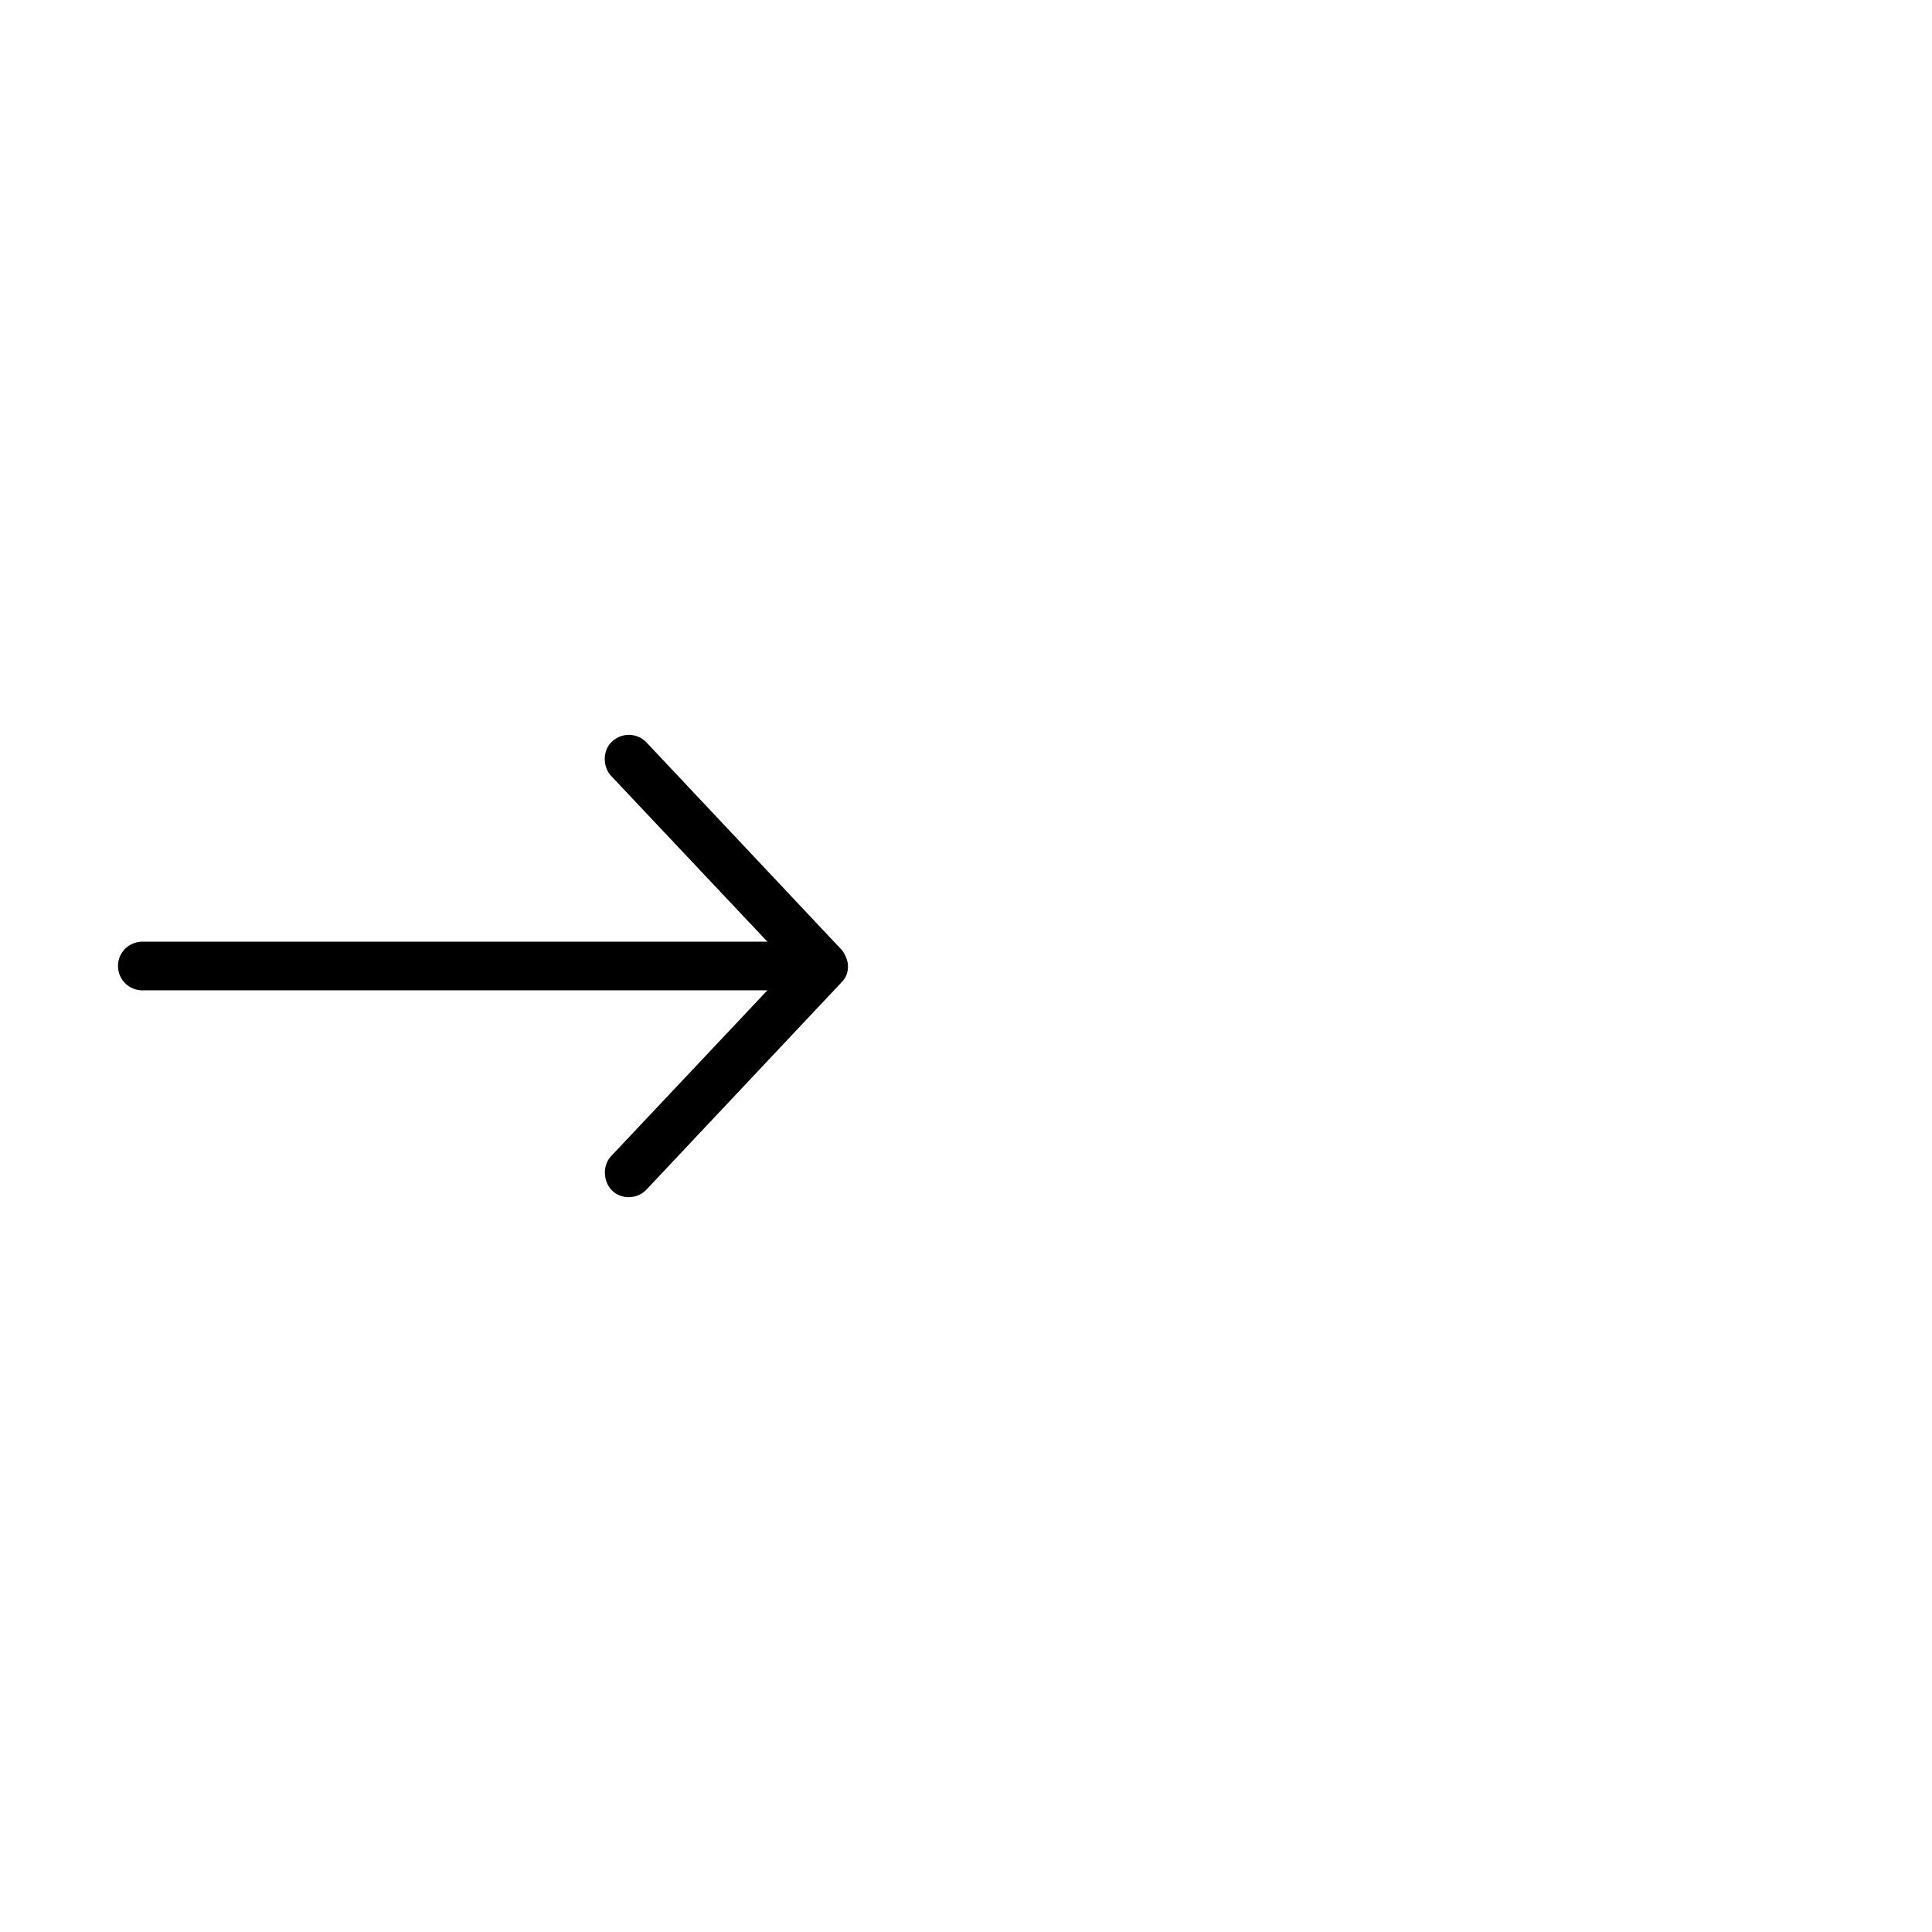
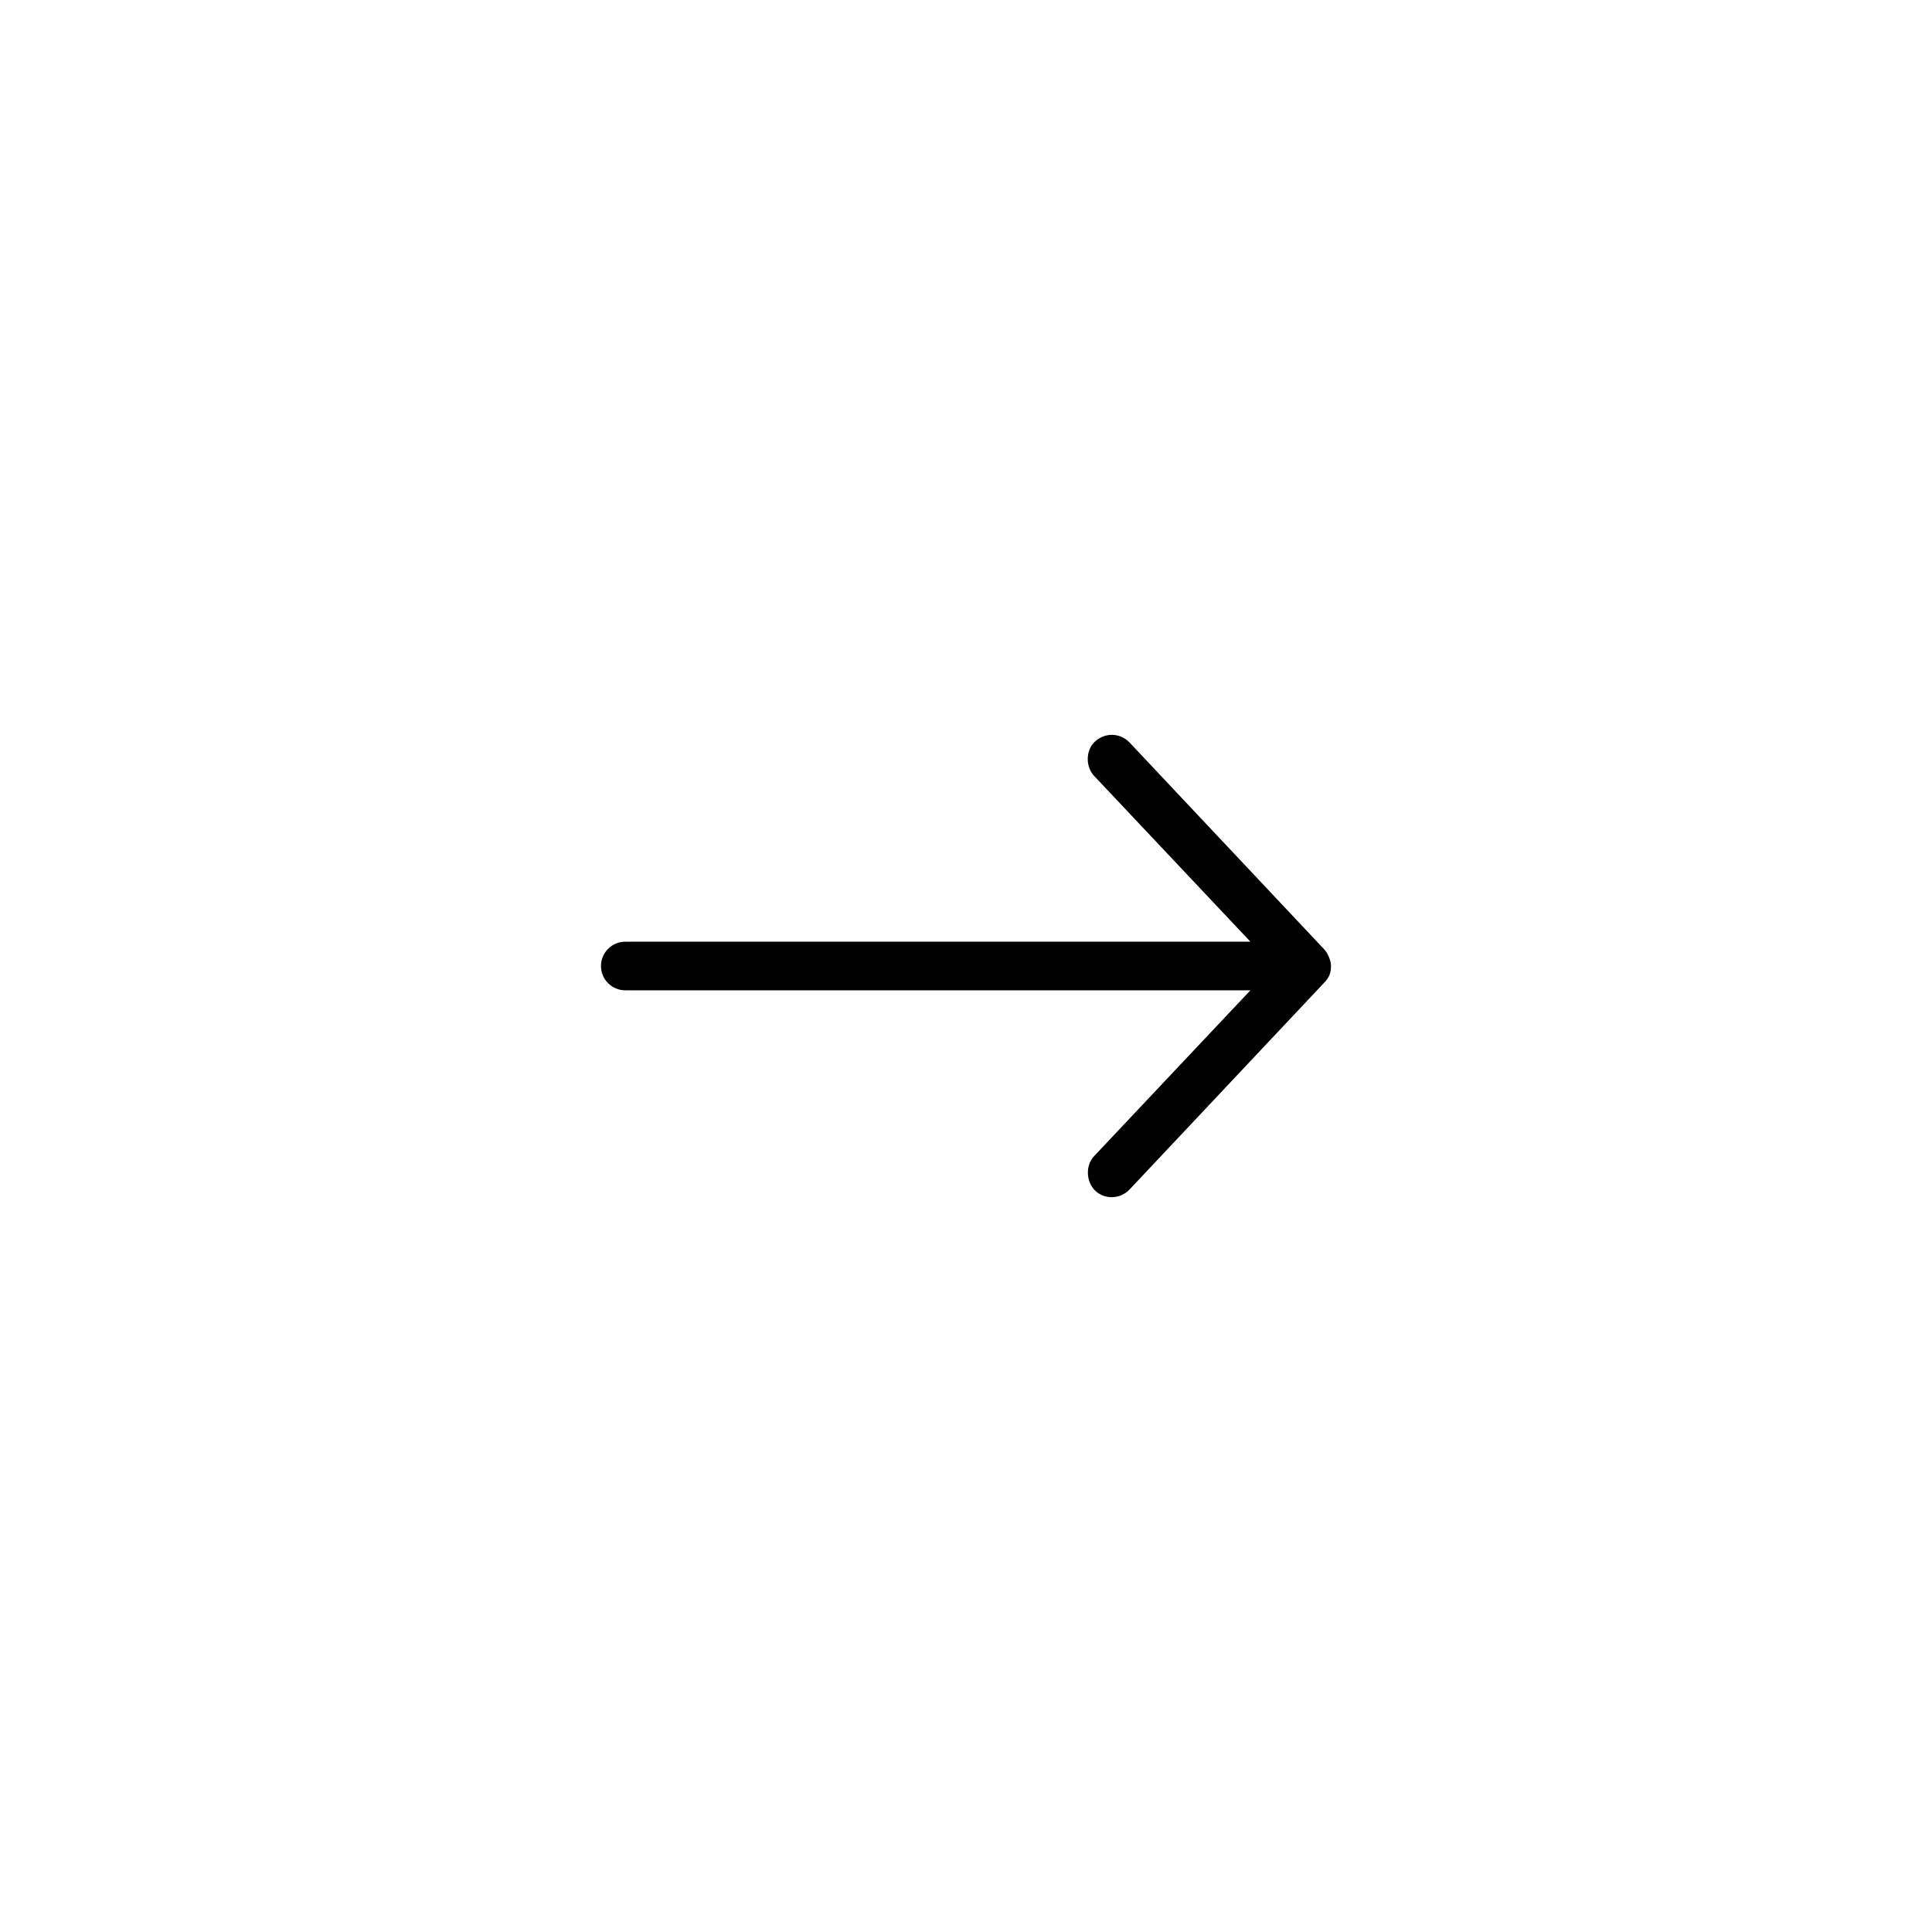
- <svg xmlns="http://www.w3.org/2000/svg" width="1200pt" height="1200pt" version="1.1" viewBox="300 300 1200 600">
+ <svg xmlns="http://www.w3.org/2000/svg" width="1200pt" height="1200pt" version="1.1" viewBox="0 300 1200 600">
  <path d="m826.71 600c0-3.496-2.117-8.141-4.262-10.395l-120.91-128.47c-5.644-5.836-14.789-6.512-21.371-0.59-5.883 5.297-6.031 15.621-0.59 21.375l97.059 102.97h-388.24c-8.348 0-15.113 6.766-15.113 15.113s6.766 15.113 15.113 15.113h388.24l-97.059 102.97c-5.441 5.75-5.055 15.824 0.59 21.371 5.957 5.859 15.812 5.336 21.371-0.59l120.91-128.47c3.551-3.484 4.203-6.84 4.262-10.391z" />
</svg>
